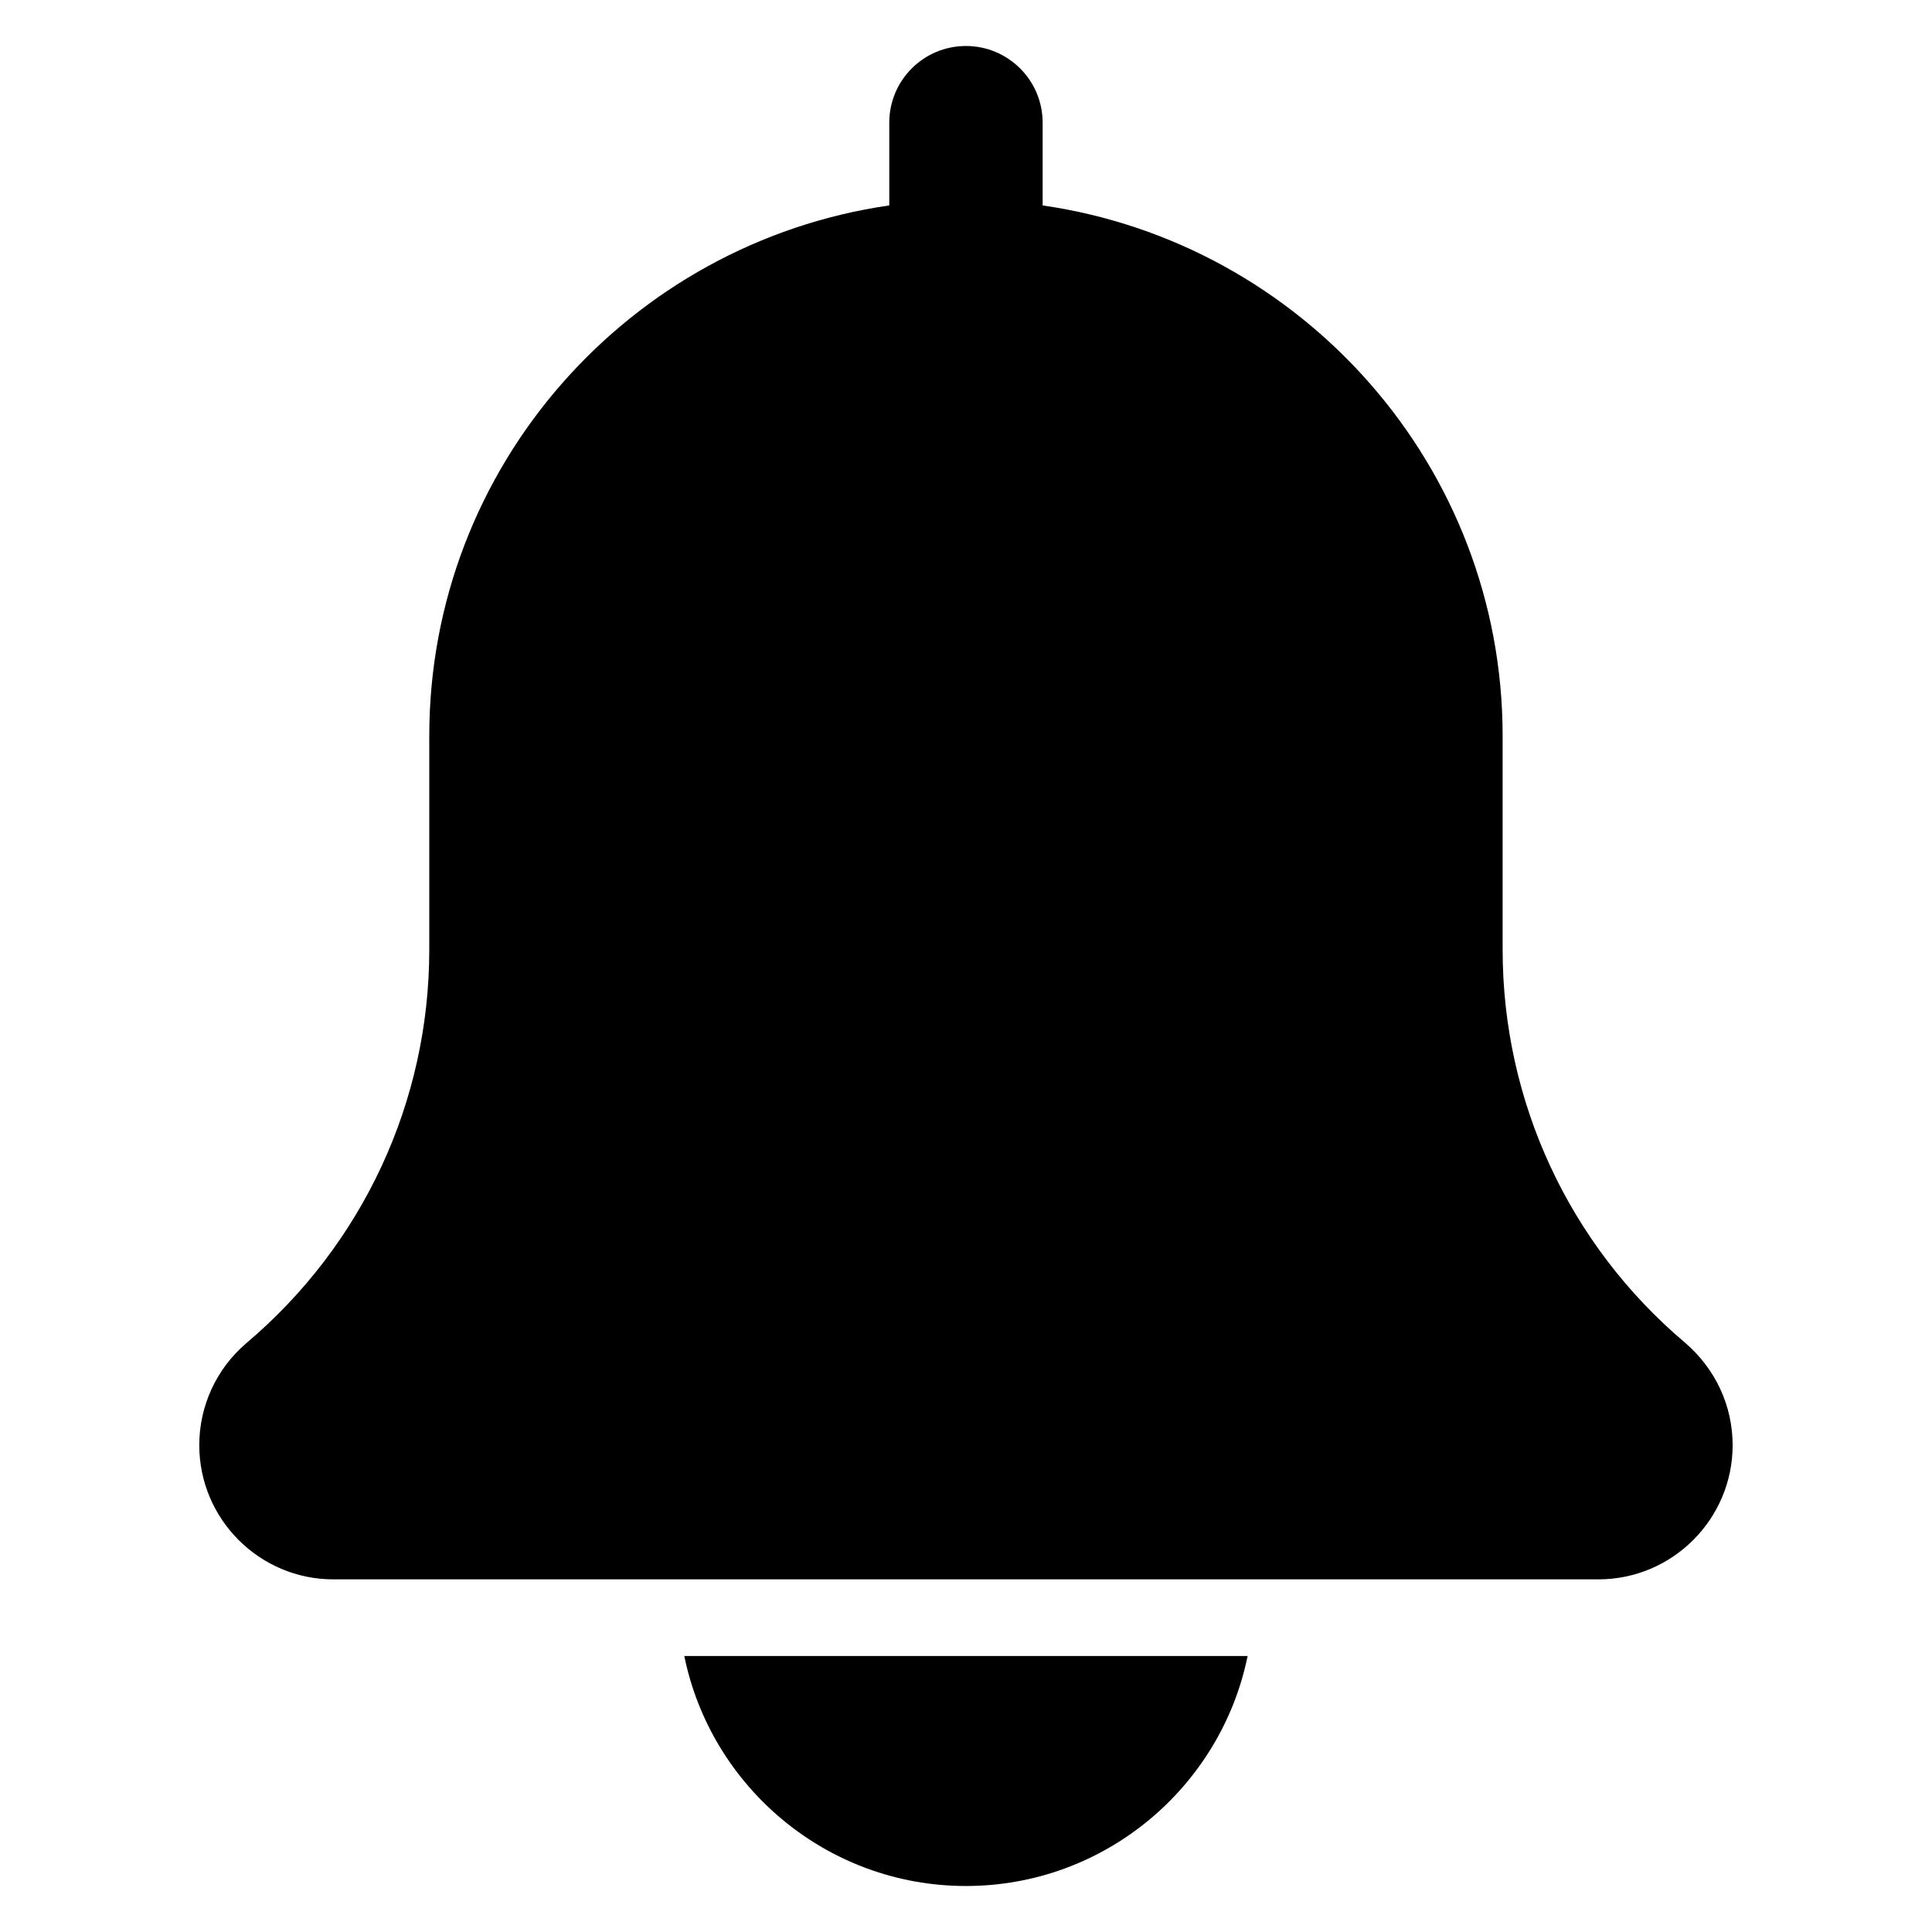
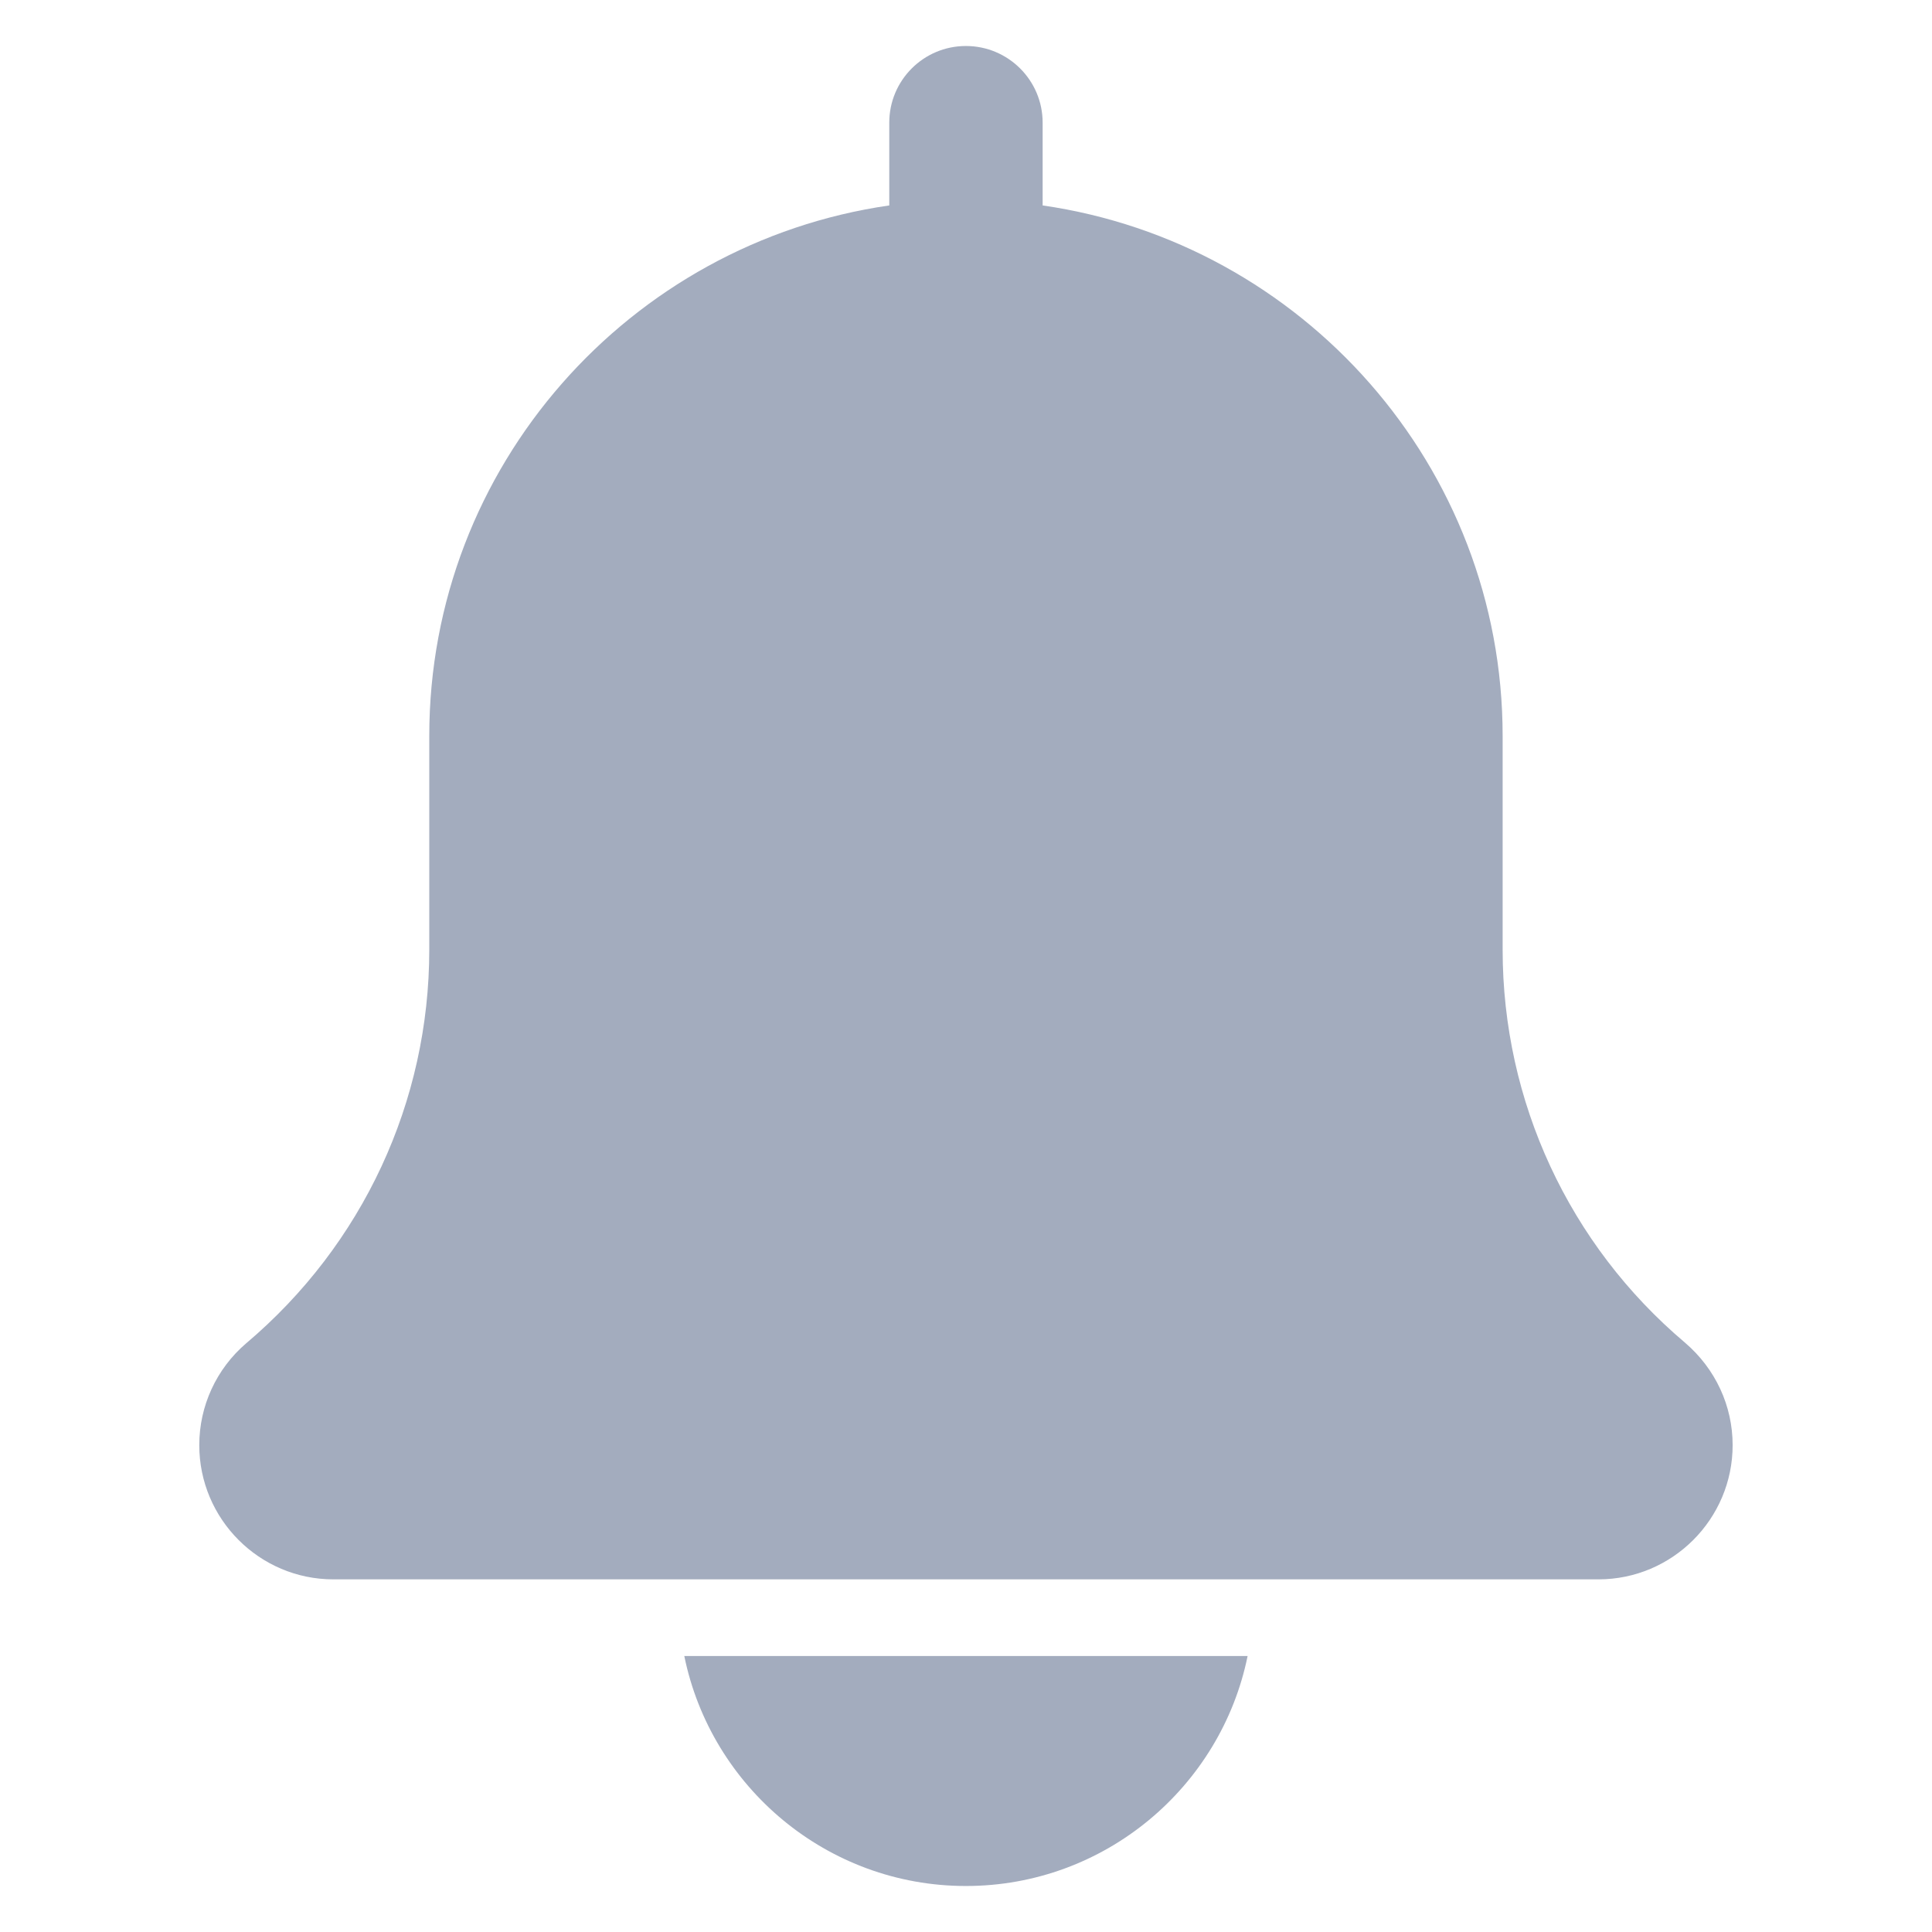
<svg xmlns="http://www.w3.org/2000/svg" width="1em" height="1em" viewBox="0 0 20 21" fill="none">
  <g clip-path="url(#clip0_9972_133679)">
-     <path d="M17.815 14.594C16.555 13.529 15.833 11.973 15.833 10.323V8C15.833 5.067 13.654 2.64 10.833 2.233V1.333C10.833 0.873 10.459 0.5 9.999 0.5C9.539 0.5 9.166 0.873 9.166 1.333V2.233C6.344 2.64 4.166 5.067 4.166 8V10.323C4.166 11.973 3.444 13.529 2.176 14.601C1.852 14.878 1.666 15.282 1.666 15.708C1.666 16.512 2.32 17.167 3.124 17.167H16.874C17.678 17.167 18.333 16.512 18.333 15.708C18.333 15.282 18.147 14.878 17.815 14.594Z" fill="currentColor" />
-     <path d="M9.999 20.5C11.508 20.5 12.771 19.424 13.061 18H6.938C7.228 19.424 8.49 20.5 9.999 20.5Z" fill="currentColor" />
+     <path d="M17.815 14.594C16.555 13.529 15.833 11.973 15.833 10.323V8C15.833 5.067 13.654 2.64 10.833 2.233V1.333C10.833 0.873 10.459 0.5 9.999 0.5C9.539 0.5 9.166 0.873 9.166 1.333V2.233C6.344 2.64 4.166 5.067 4.166 8V10.323C4.166 11.973 3.444 13.529 2.176 14.601C1.852 14.878 1.666 15.282 1.666 15.708C1.666 16.512 2.32 17.167 3.124 17.167H16.874C17.678 17.167 18.333 16.512 18.333 15.708C18.333 15.282 18.147 14.878 17.815 14.594Z" fill="#A3ACBE" />
+     <path d="M9.999 20.5C11.508 20.5 12.771 19.424 13.061 18H6.938C7.228 19.424 8.49 20.5 9.999 20.5Z" fill="#A3ACBE" />
  </g>
  <defs>
    <clipPath id="clip0_9972_133679">
-       <rect width="20" height="20" fill="currentColor" transform="translate(0 0.5)" />
+       <rect width="20" height="20" fill="#A3ACBE" transform="translate(0 0.5)" />
    </clipPath>
  </defs>
</svg>
